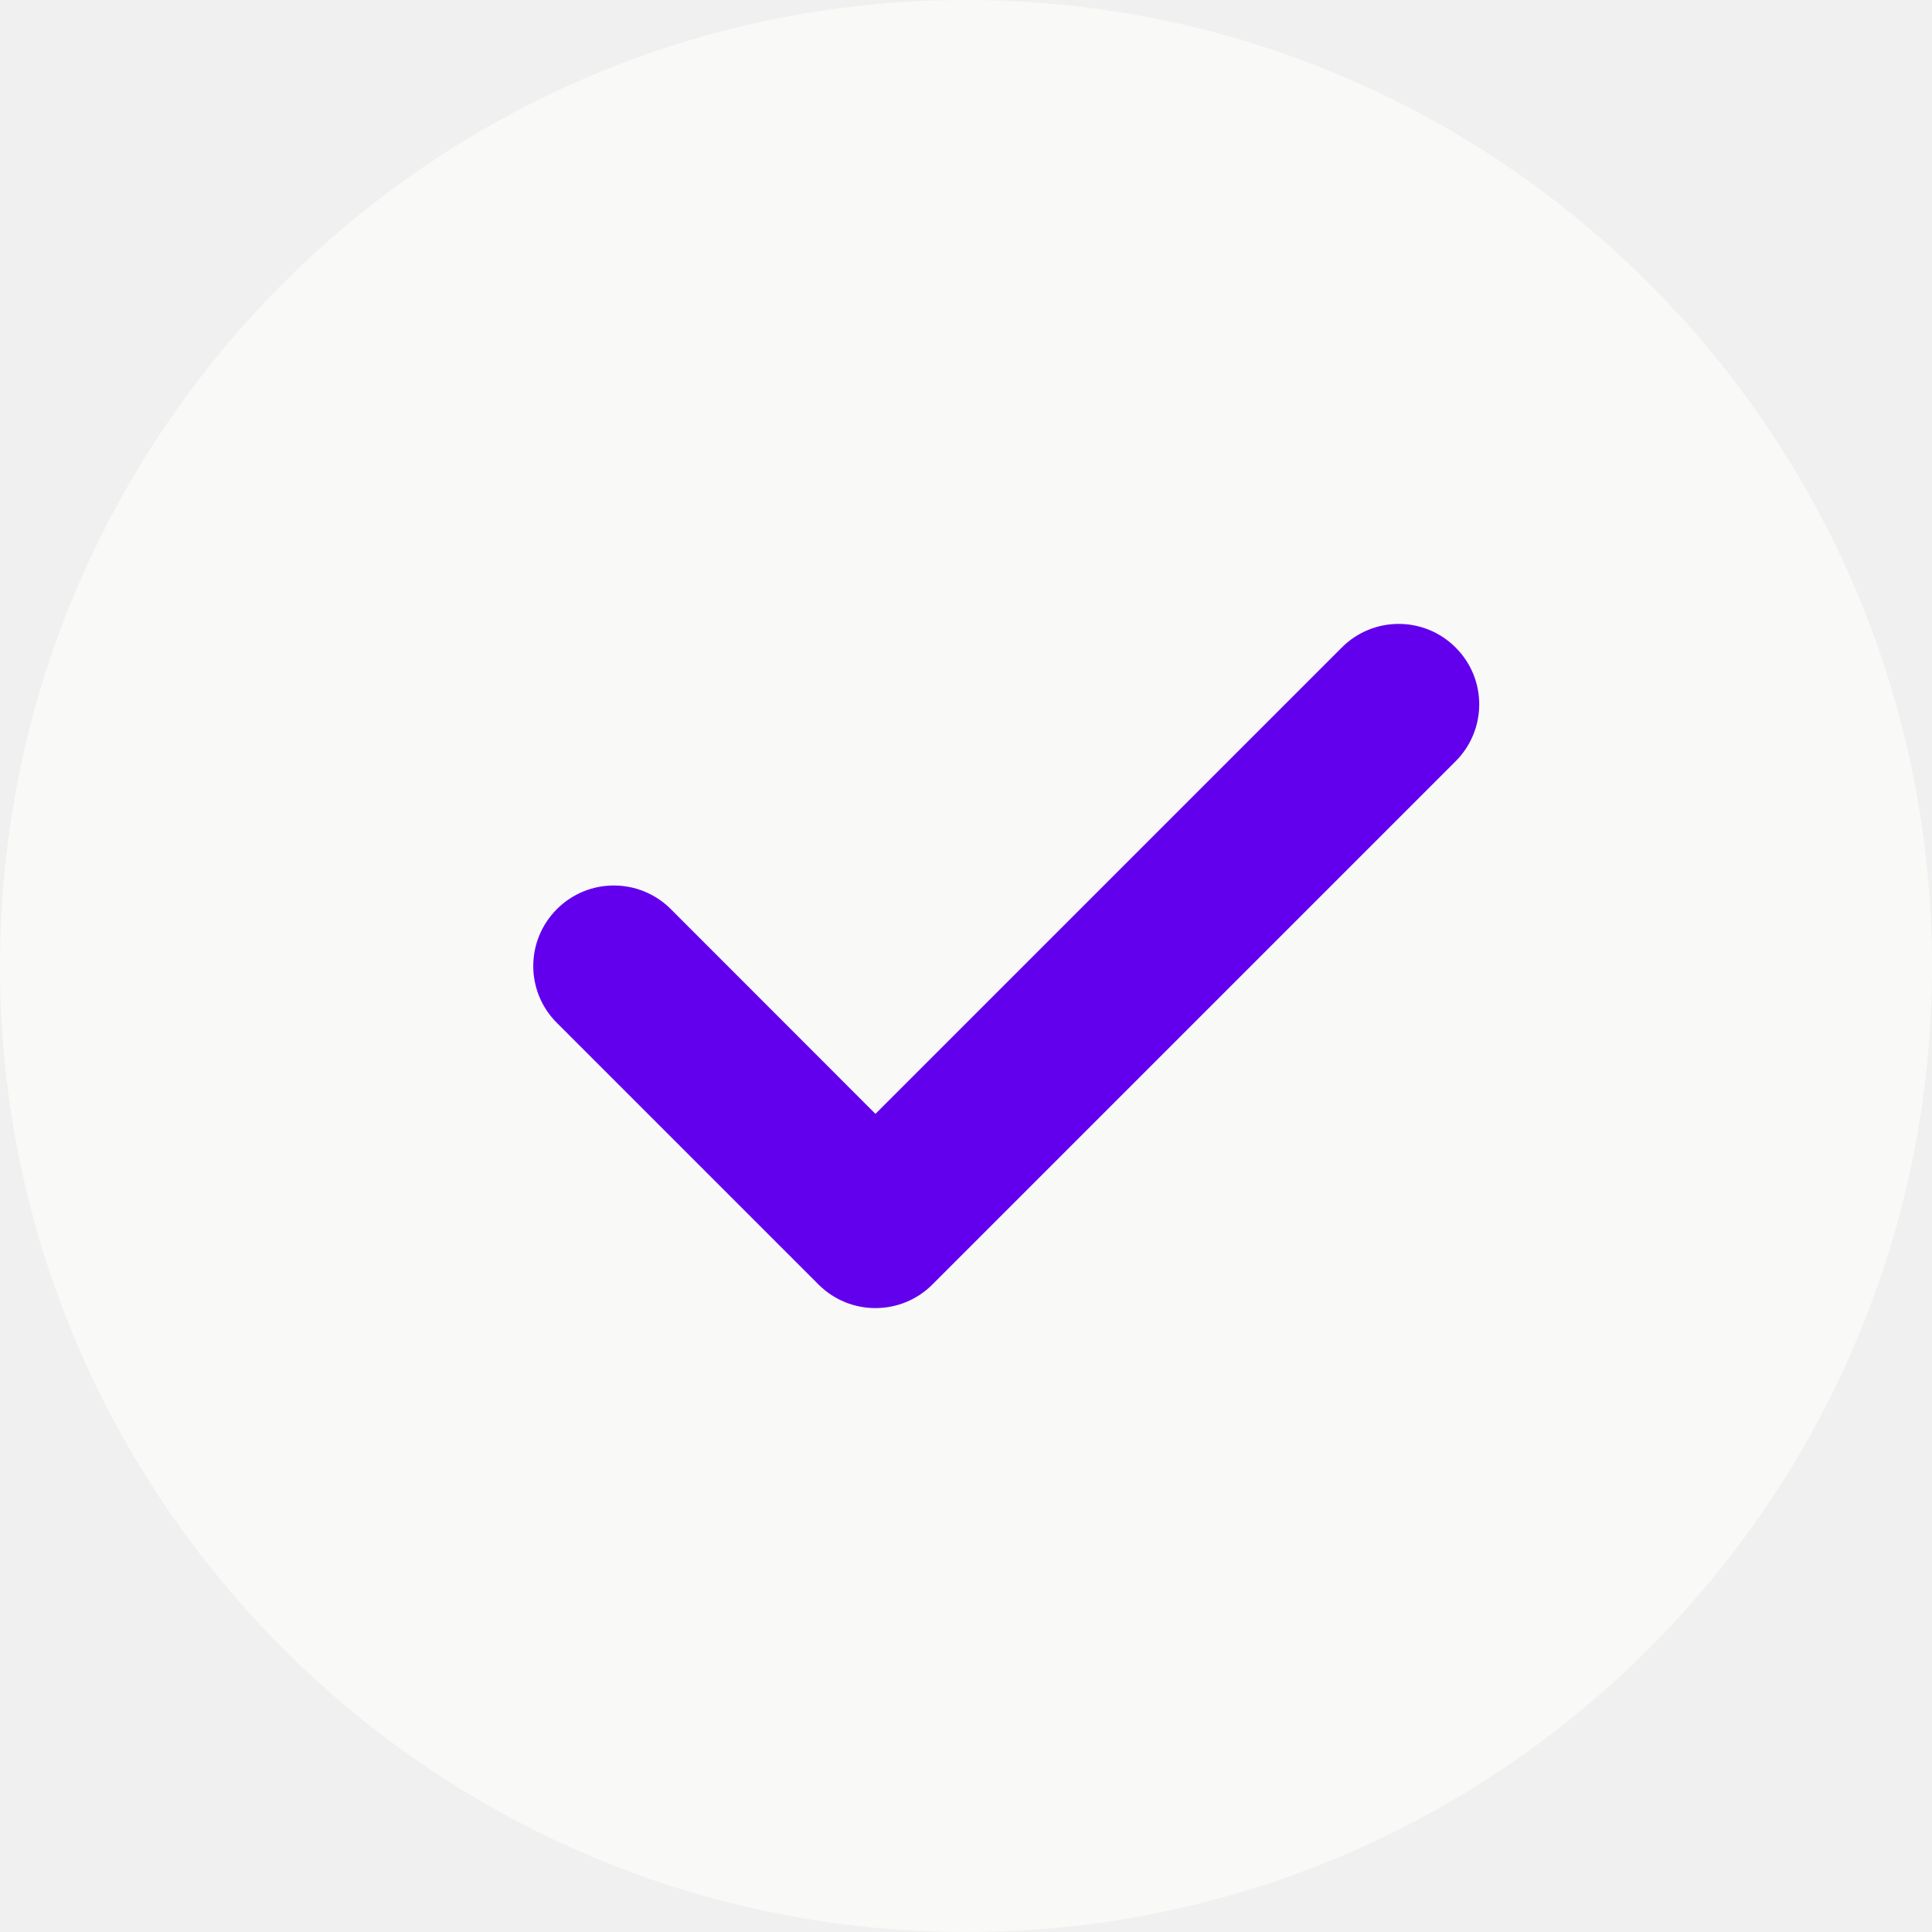
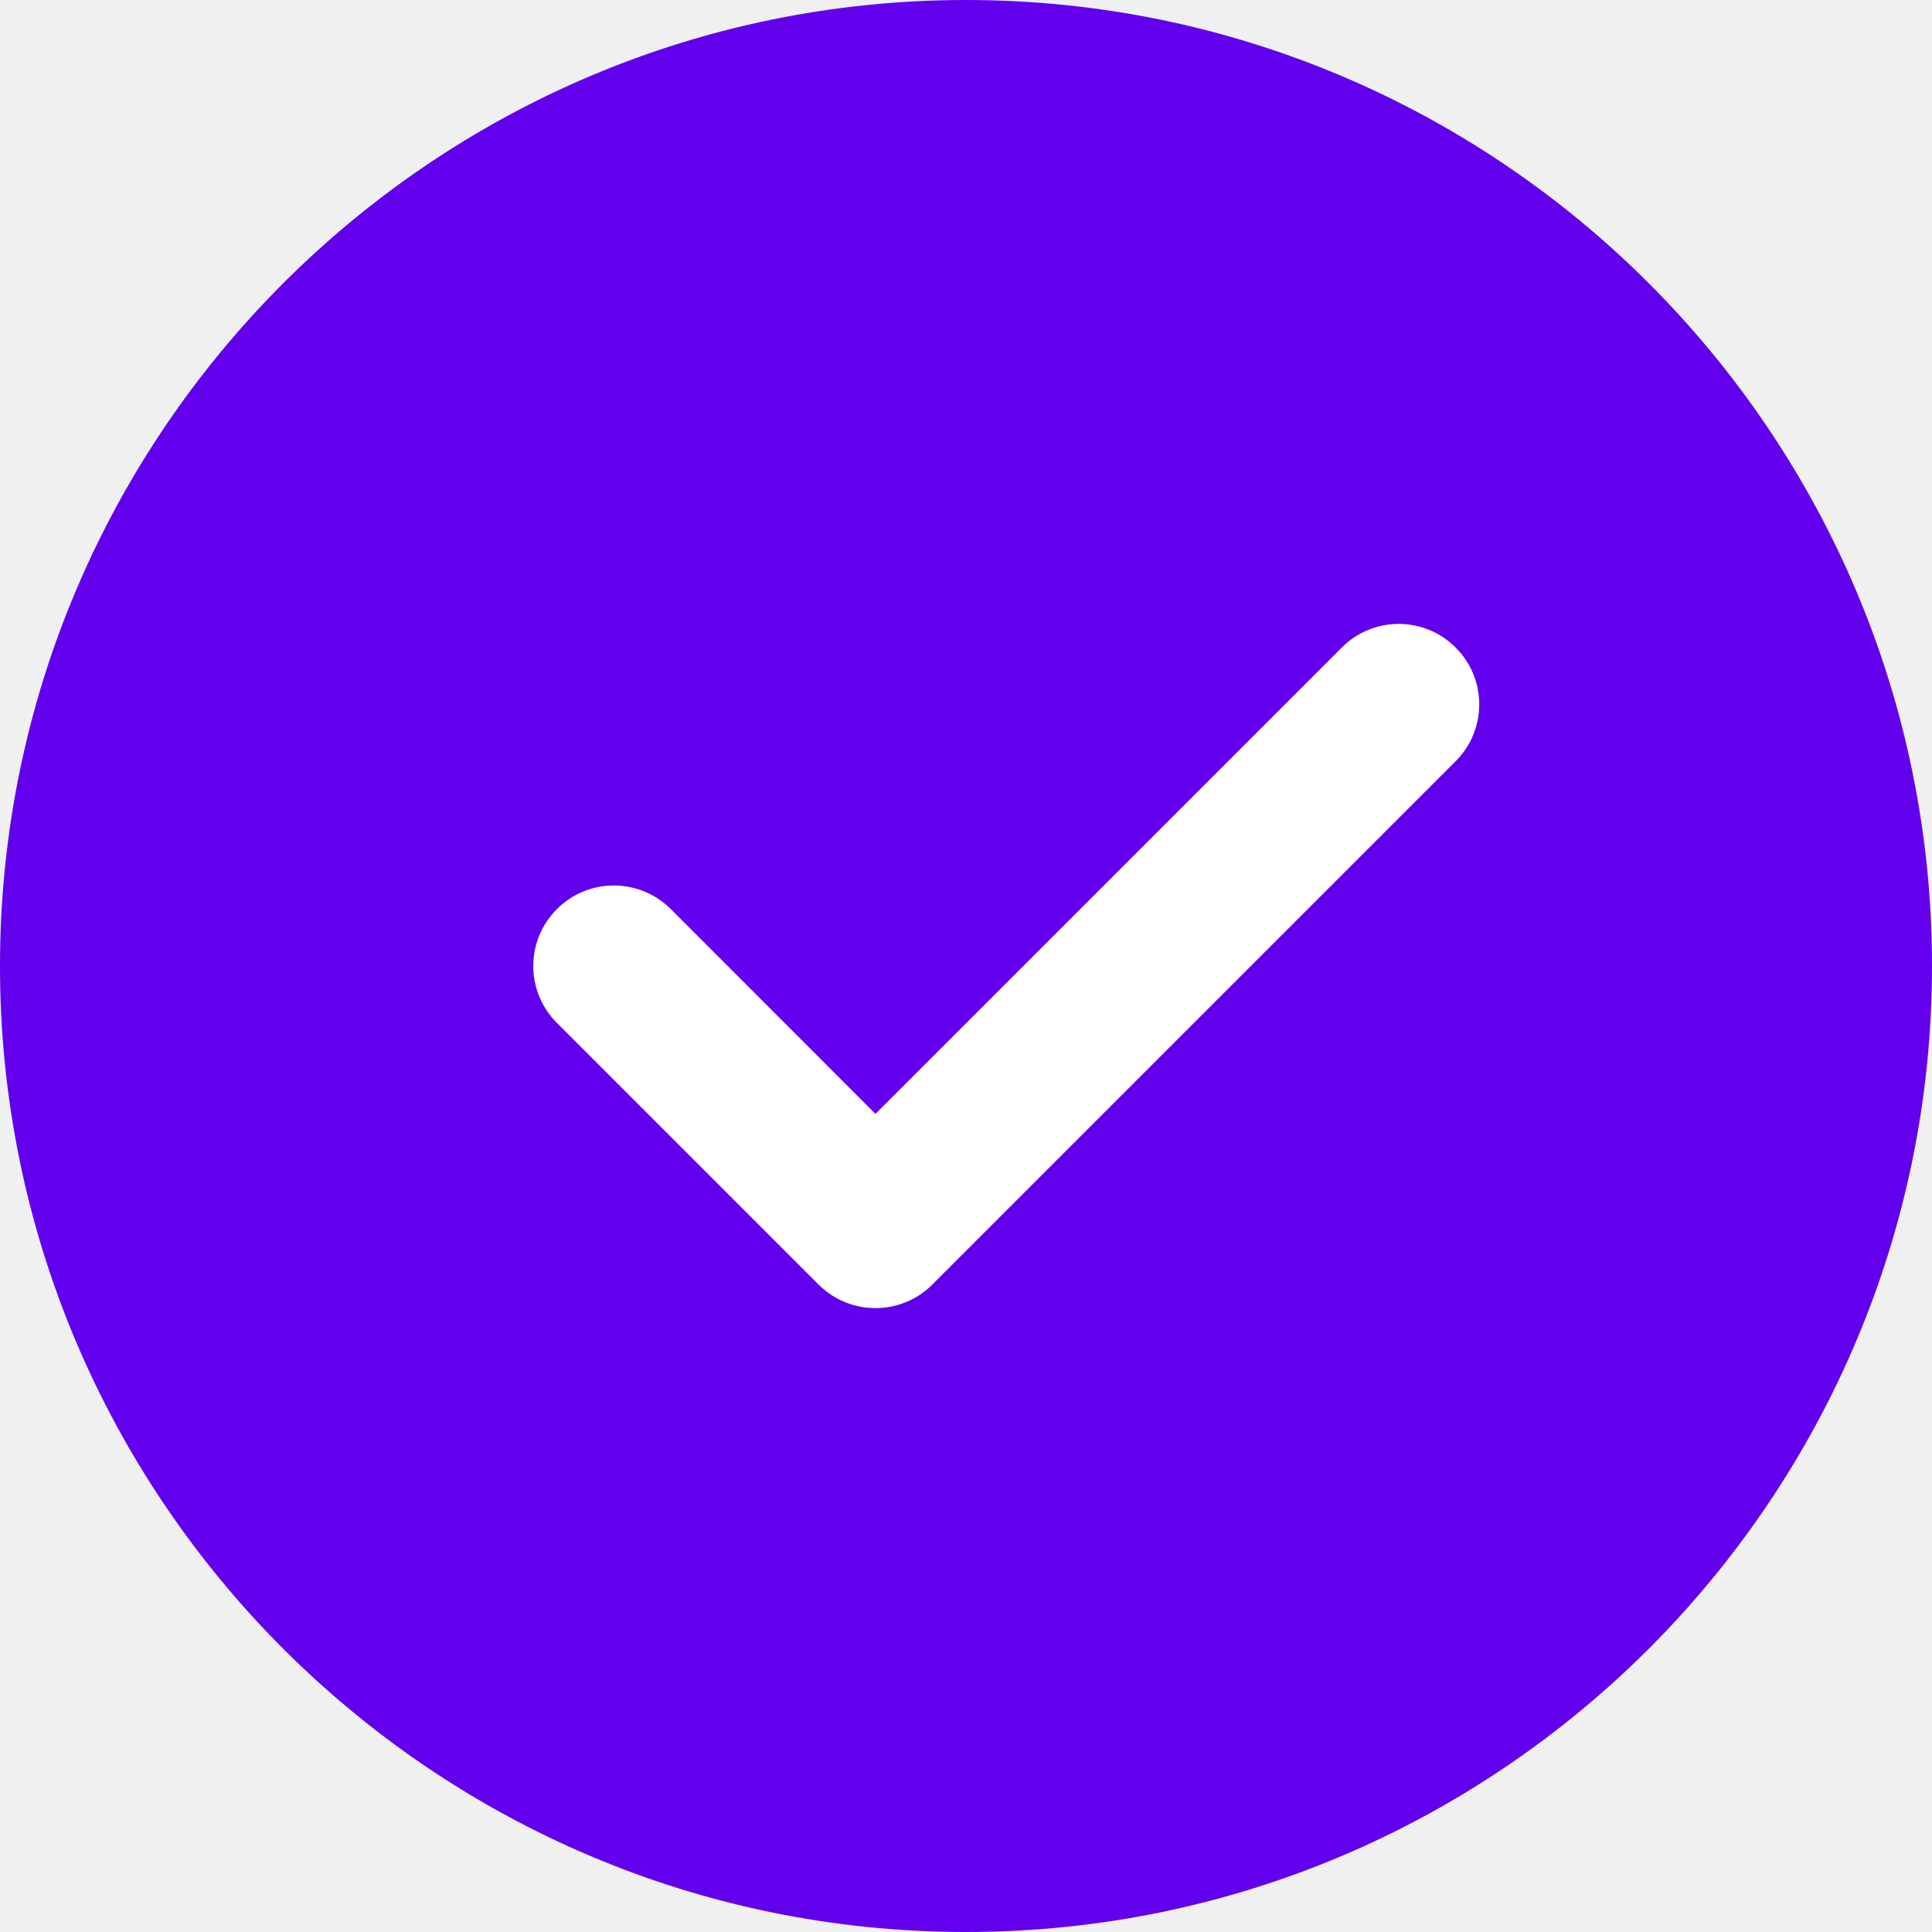
<svg xmlns="http://www.w3.org/2000/svg" width="15" height="15" viewBox="0 0 15 15" fill="none">
  <g clip-path="url(#clip0_118_29835)">
-     <path d="M7.5 0C3.364 0 0 3.364 0 7.5C0 11.636 3.364 15 7.5 15C11.636 15 15 11.636 15 7.5C15 3.364 11.636 0 7.5 0Z" fill="#F9F9F7" />
-     <path d="M11.301 5.911L7.239 9.973C7.117 10.095 6.957 10.156 6.797 10.156C6.637 10.156 6.477 10.095 6.355 9.973L4.324 7.942C4.079 7.698 4.079 7.303 4.324 7.058C4.568 6.814 4.963 6.814 5.208 7.058L6.797 8.648L10.418 5.027C10.662 4.783 11.057 4.783 11.301 5.027C11.546 5.271 11.546 5.666 11.301 5.911Z" fill="#6200EE" />
+     <path d="M7.5 0C3.364 0 0 3.364 0 7.5C0 11.636 3.364 15 7.5 15C11.636 15 15 11.636 15 7.5C15 3.364 11.636 0 7.5 0Z" fill="#6200EE" />
+     <path d="M11.301 5.911L7.239 9.973C7.117 10.095 6.957 10.156 6.797 10.156C6.637 10.156 6.477 10.095 6.355 9.973L4.324 7.942C4.079 7.698 4.079 7.303 4.324 7.058C4.568 6.814 4.963 6.814 5.208 7.058L6.797 8.648L10.418 5.027C10.662 4.783 11.057 4.783 11.301 5.027C11.546 5.271 11.546 5.666 11.301 5.911Z" fill="#fff" />
  </g>
  <defs>
    <clipPath id="clip0_118_29835">
      <rect width="15" height="15" fill="white" />
    </clipPath>
  </defs>
</svg>
